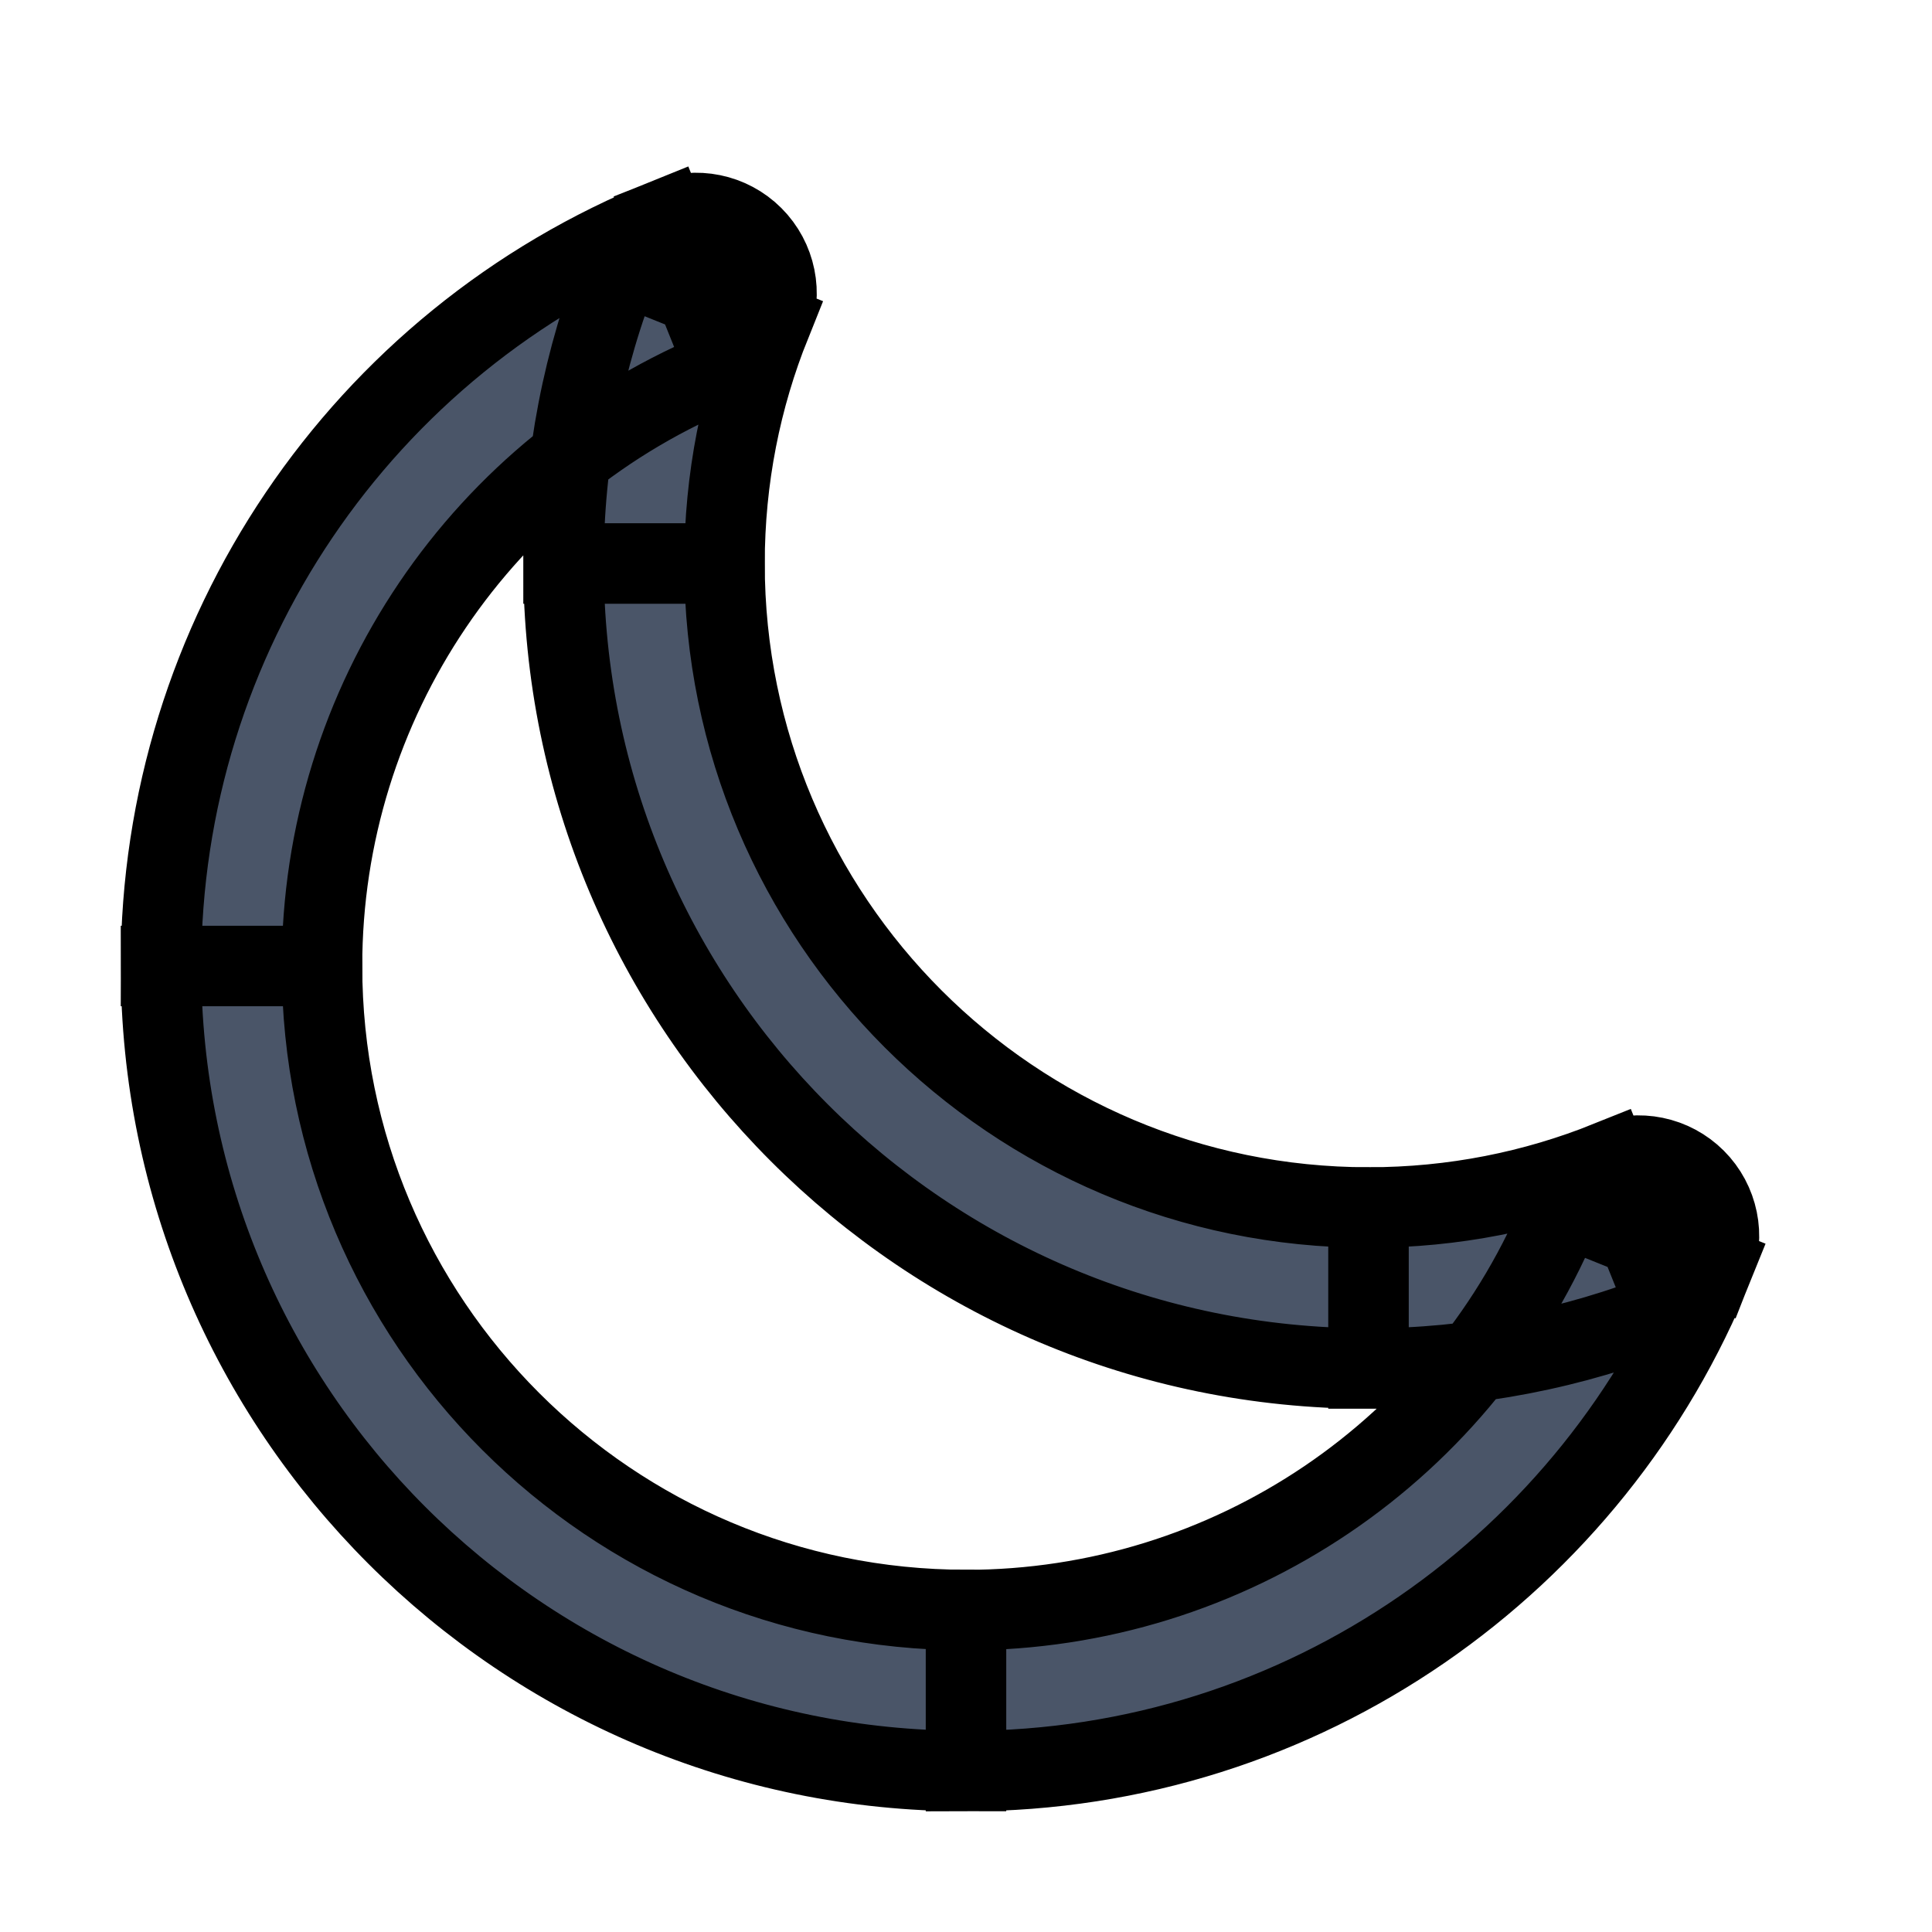
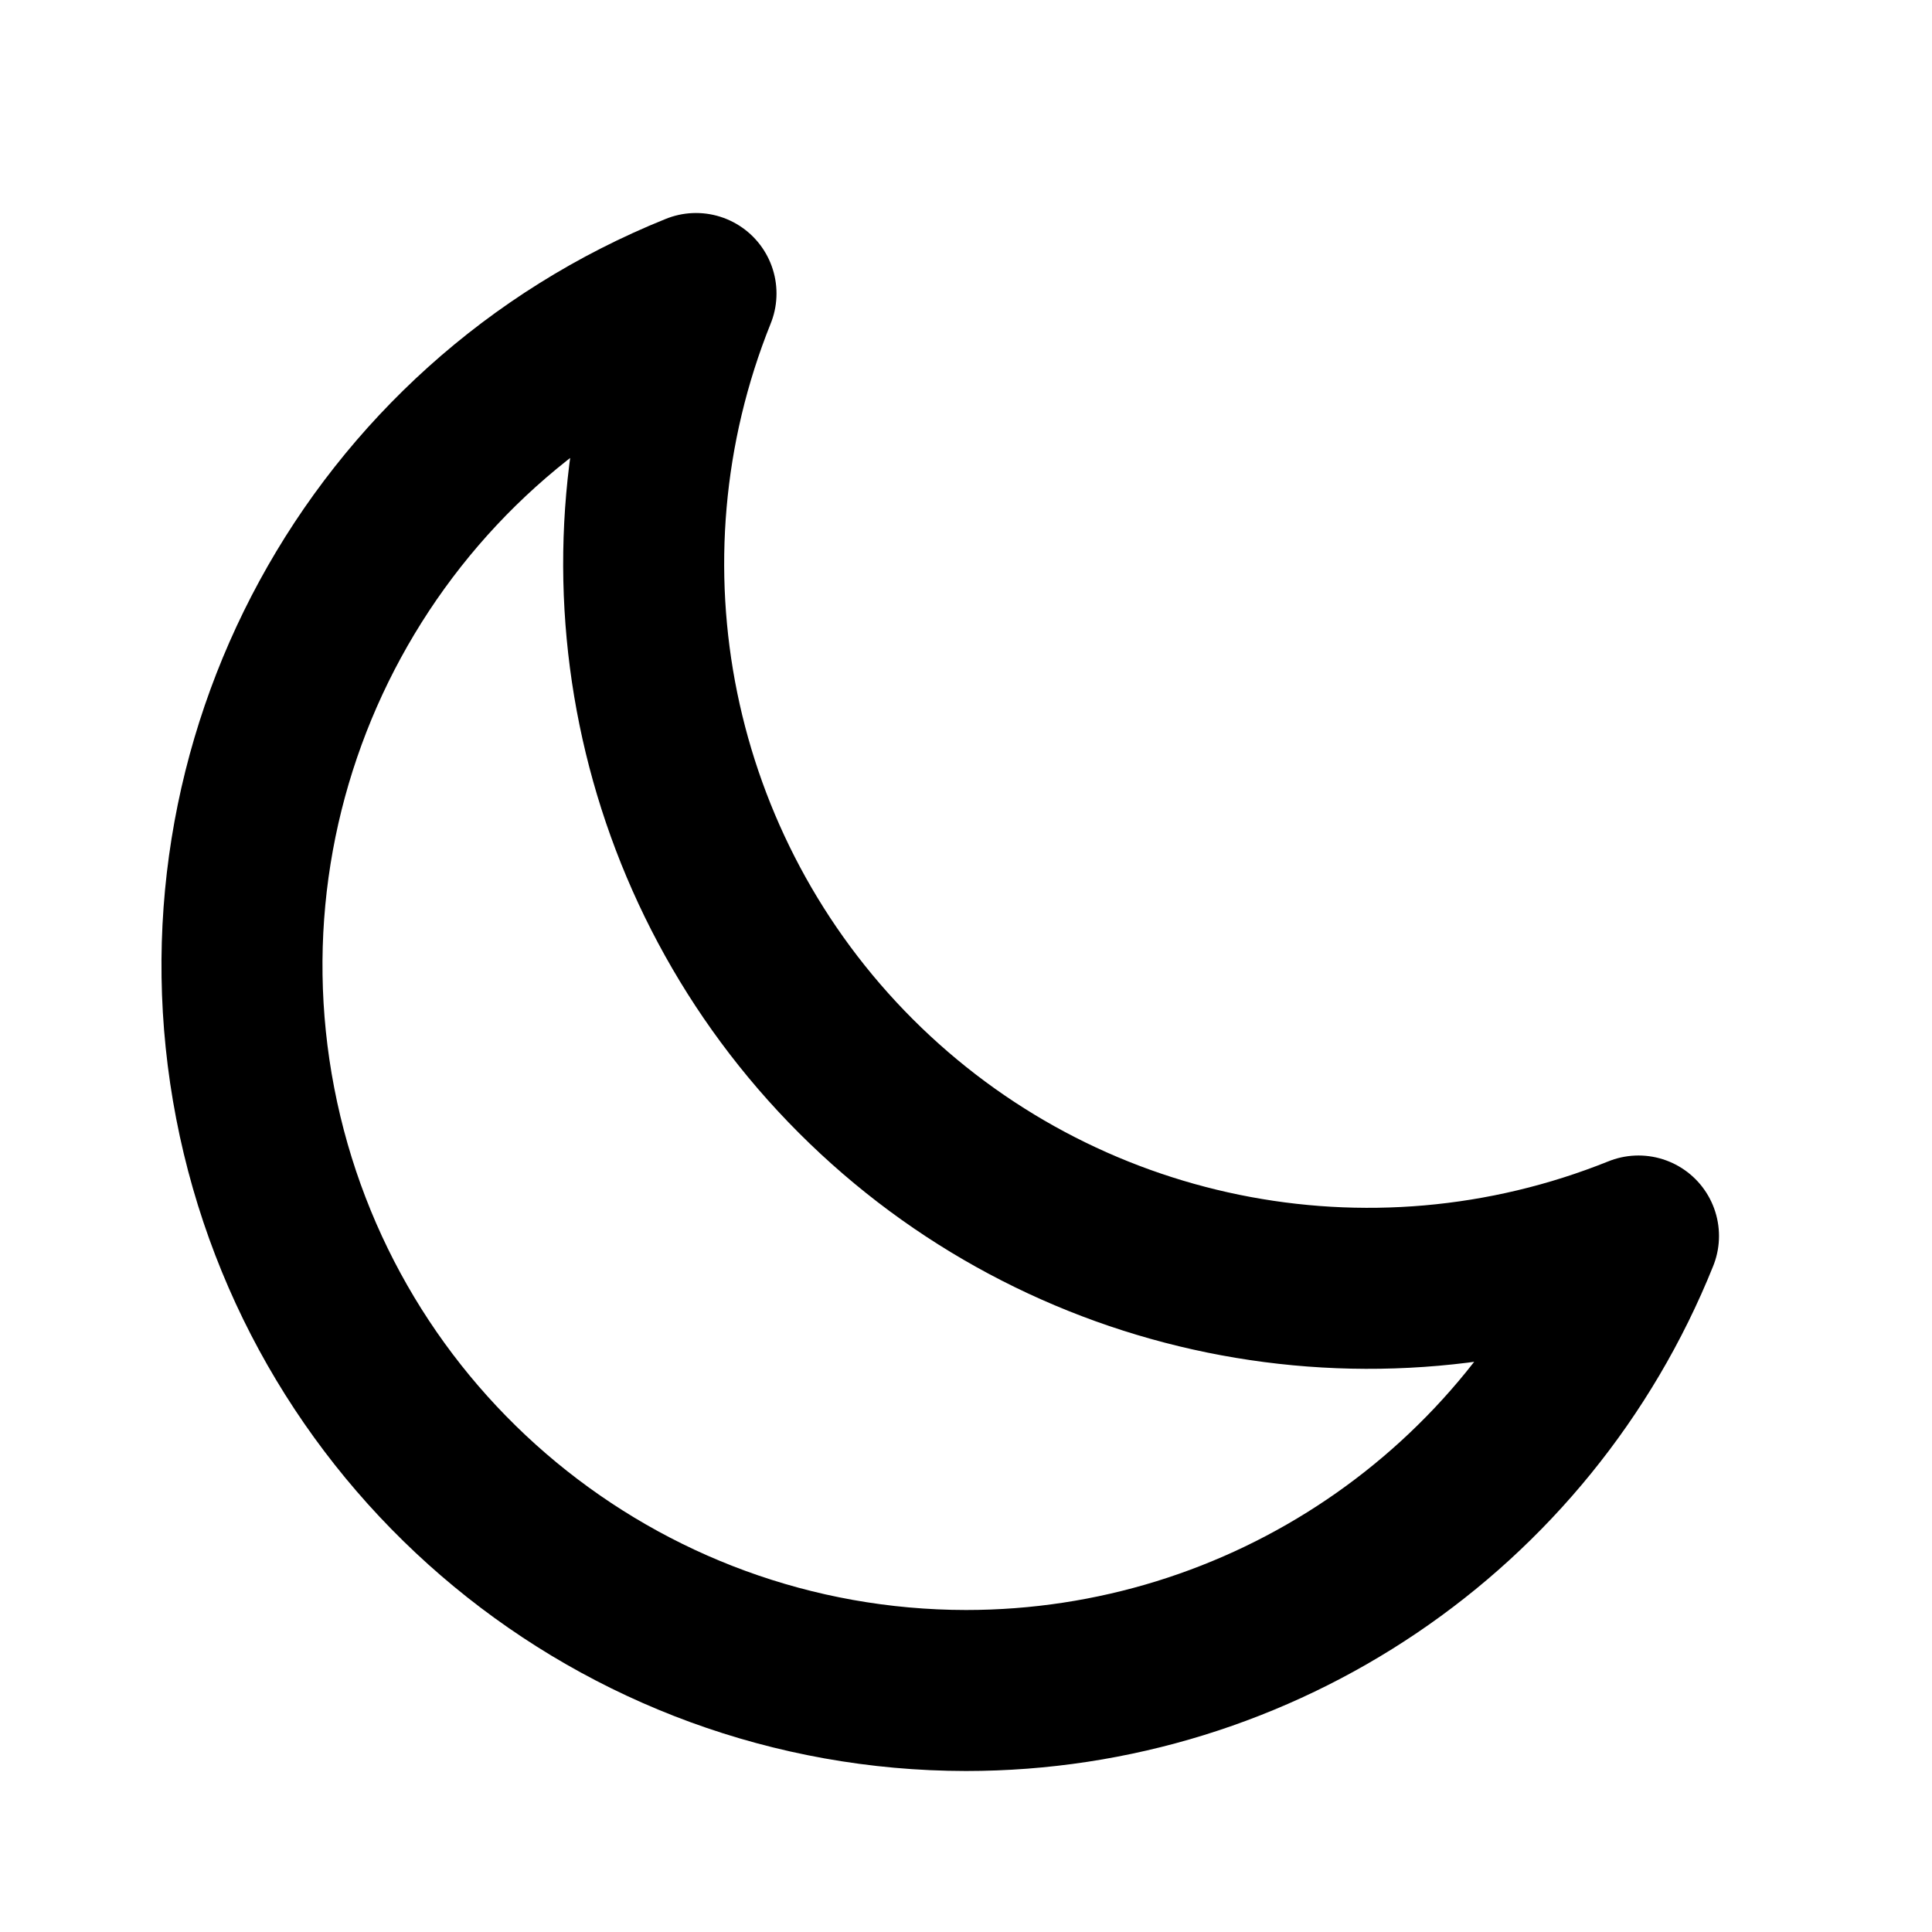
<svg fill="none" viewBox="0 0 24 24" stroke="currentColor">
-   <path fill="#4A5568" d="M20.354 15.354l.928.373a1 1 0 00-1.3-1.3l.372.927zM8.646 3.646l.928.373a1 1 0 00-1.301-1.301l.373.928zm11.335 10.78c-.92.37-1.925.574-2.981.574v2a9.976 9.976 0 003.727-.718l-.746-1.856zM17 15a8 8 0 01-8-8H7c0 5.523 4.477 10 10 10v-2zM9 7c0-1.056.204-2.061.574-2.981l-1.856-.746A9.975 9.975 0 007 7h2zm-5 5a8.003 8.003 0 015.019-7.426l-.746-1.856A10.003 10.003 0 002 12h2zm8 8a8 8 0 01-8-8H2c0 5.523 4.477 10 10 10v-2zm7.426-5.019A8.003 8.003 0 0112 20.001v2c4.207 0 7.805-2.599 9.282-6.274l-1.856-.746z" />
+   <path stroke-linecap="round" stroke-linejoin="round" stroke-width="2" d="M20.354 15.354A9 9 0 018.646 3.646 9.003 9.003 0 0012 21a9.003 9.003 0 008.354-5.646z" />
</svg>
